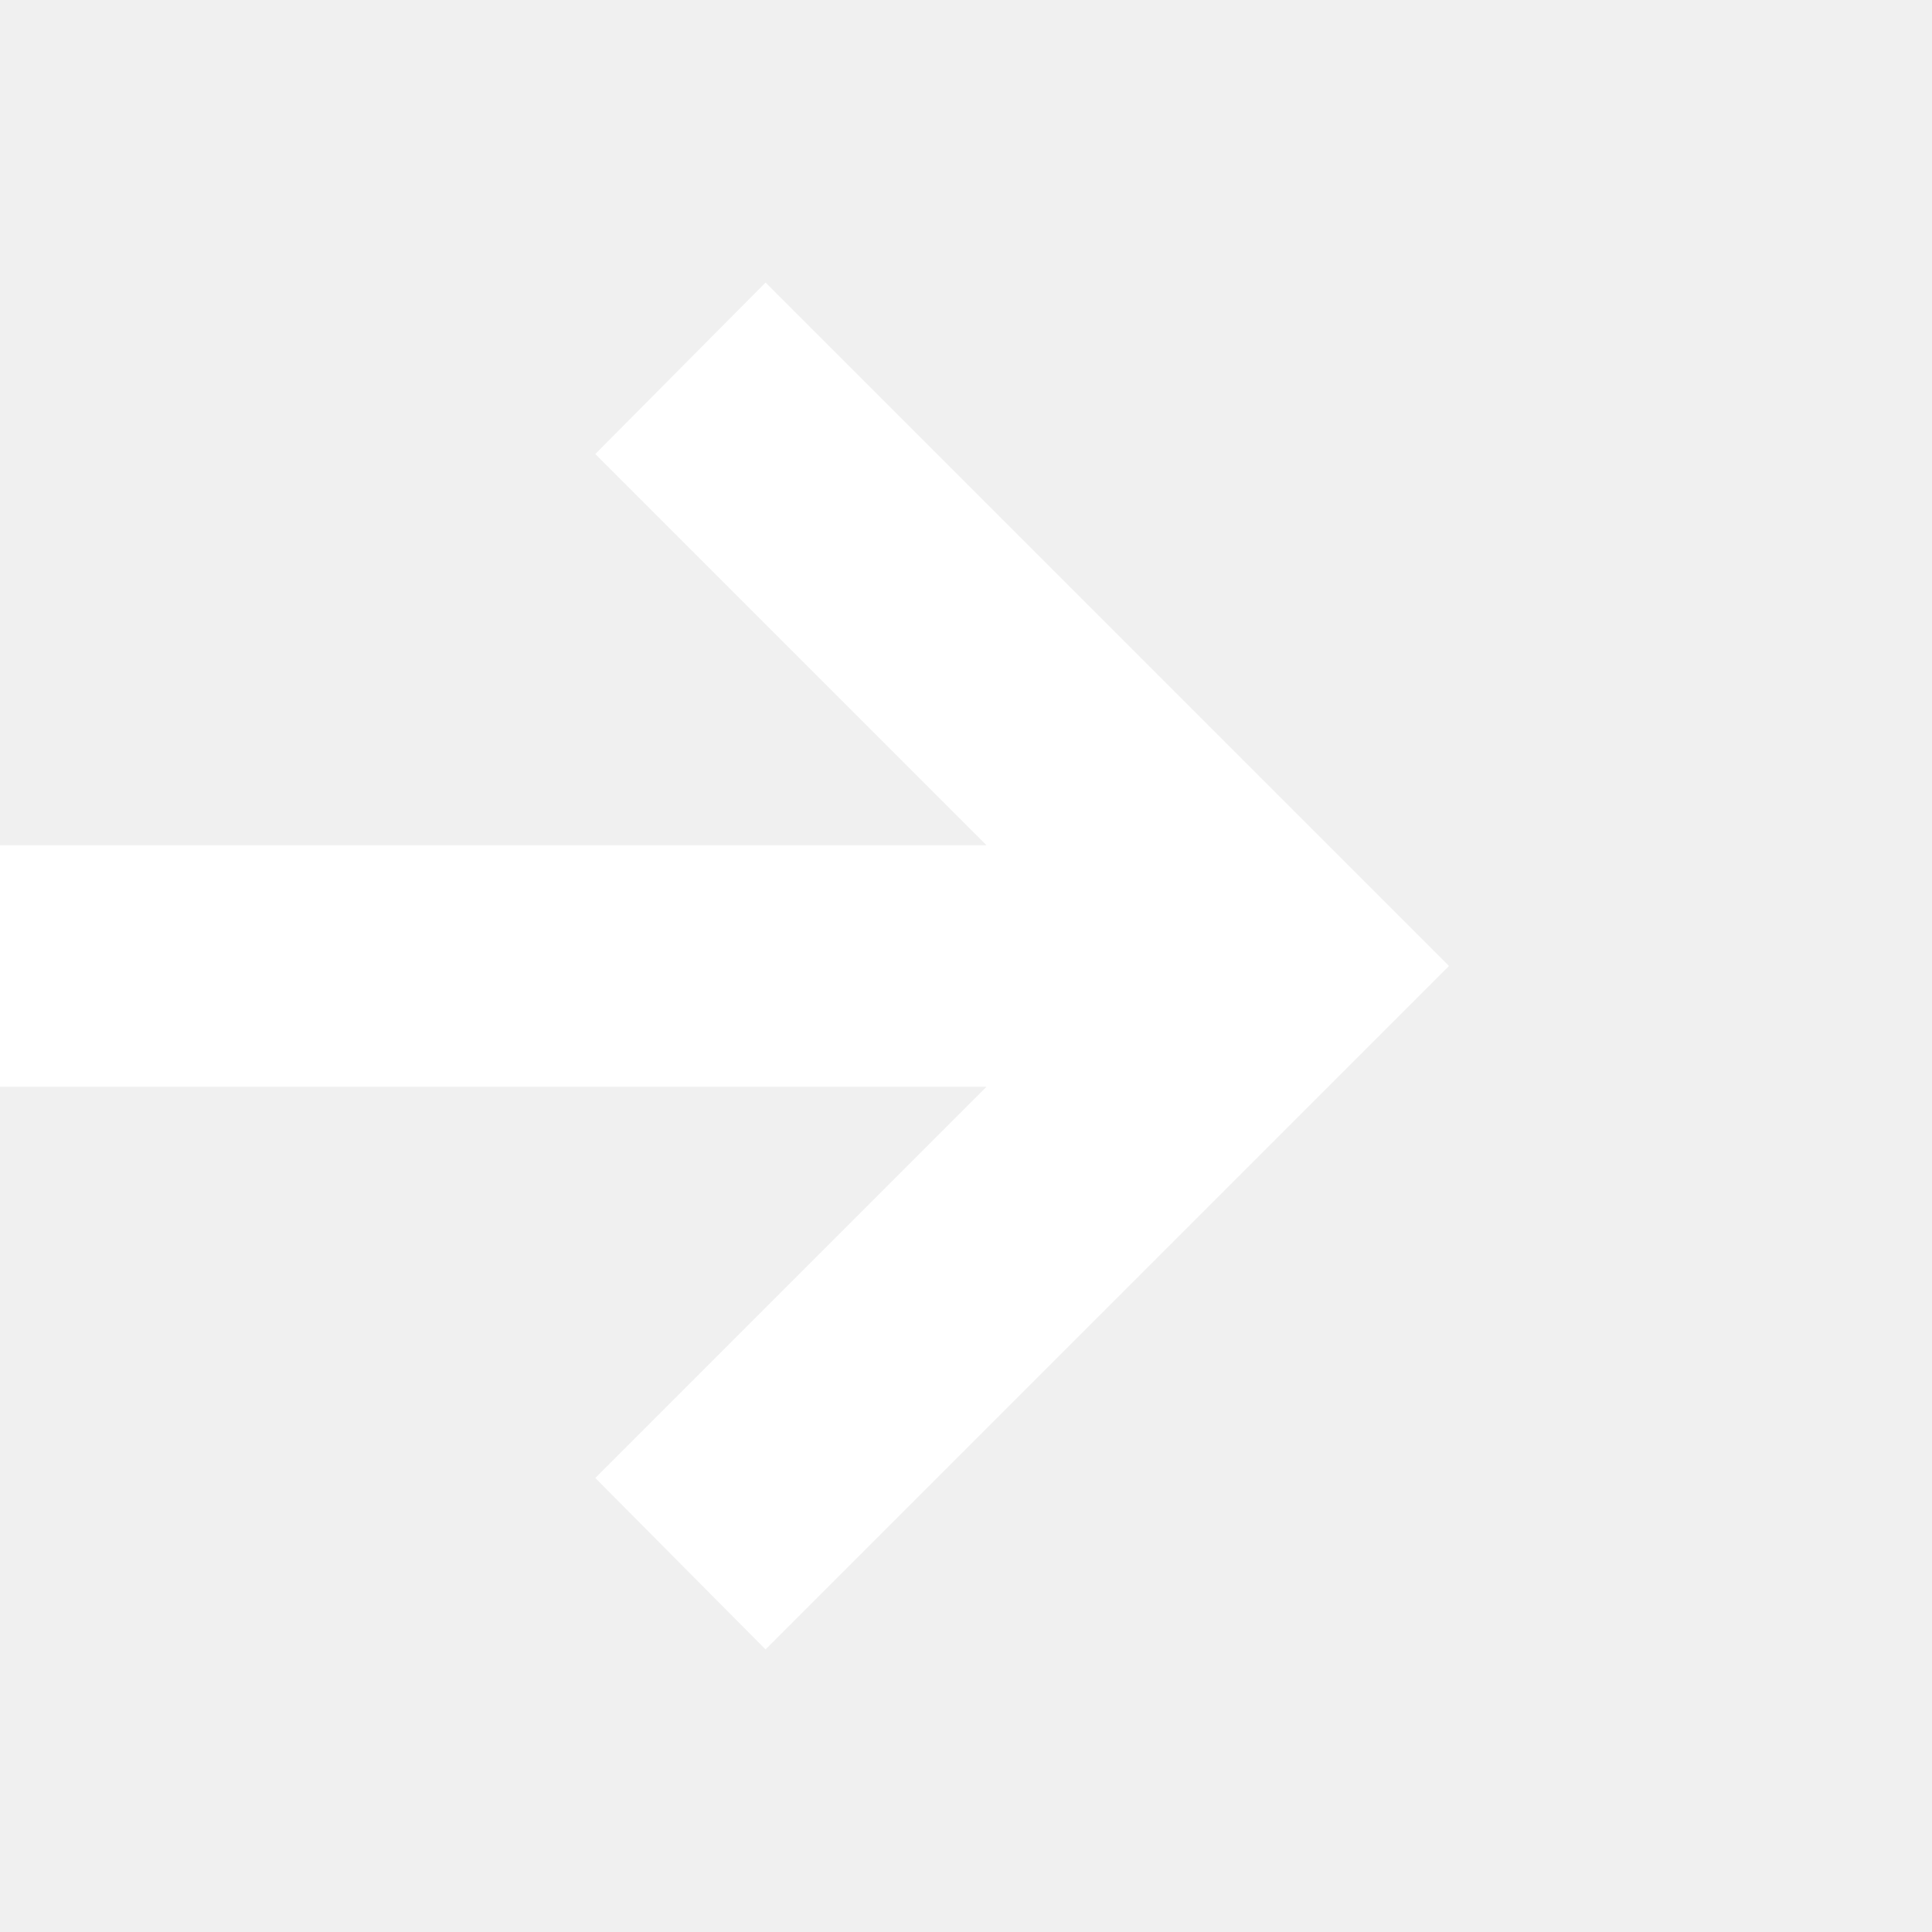
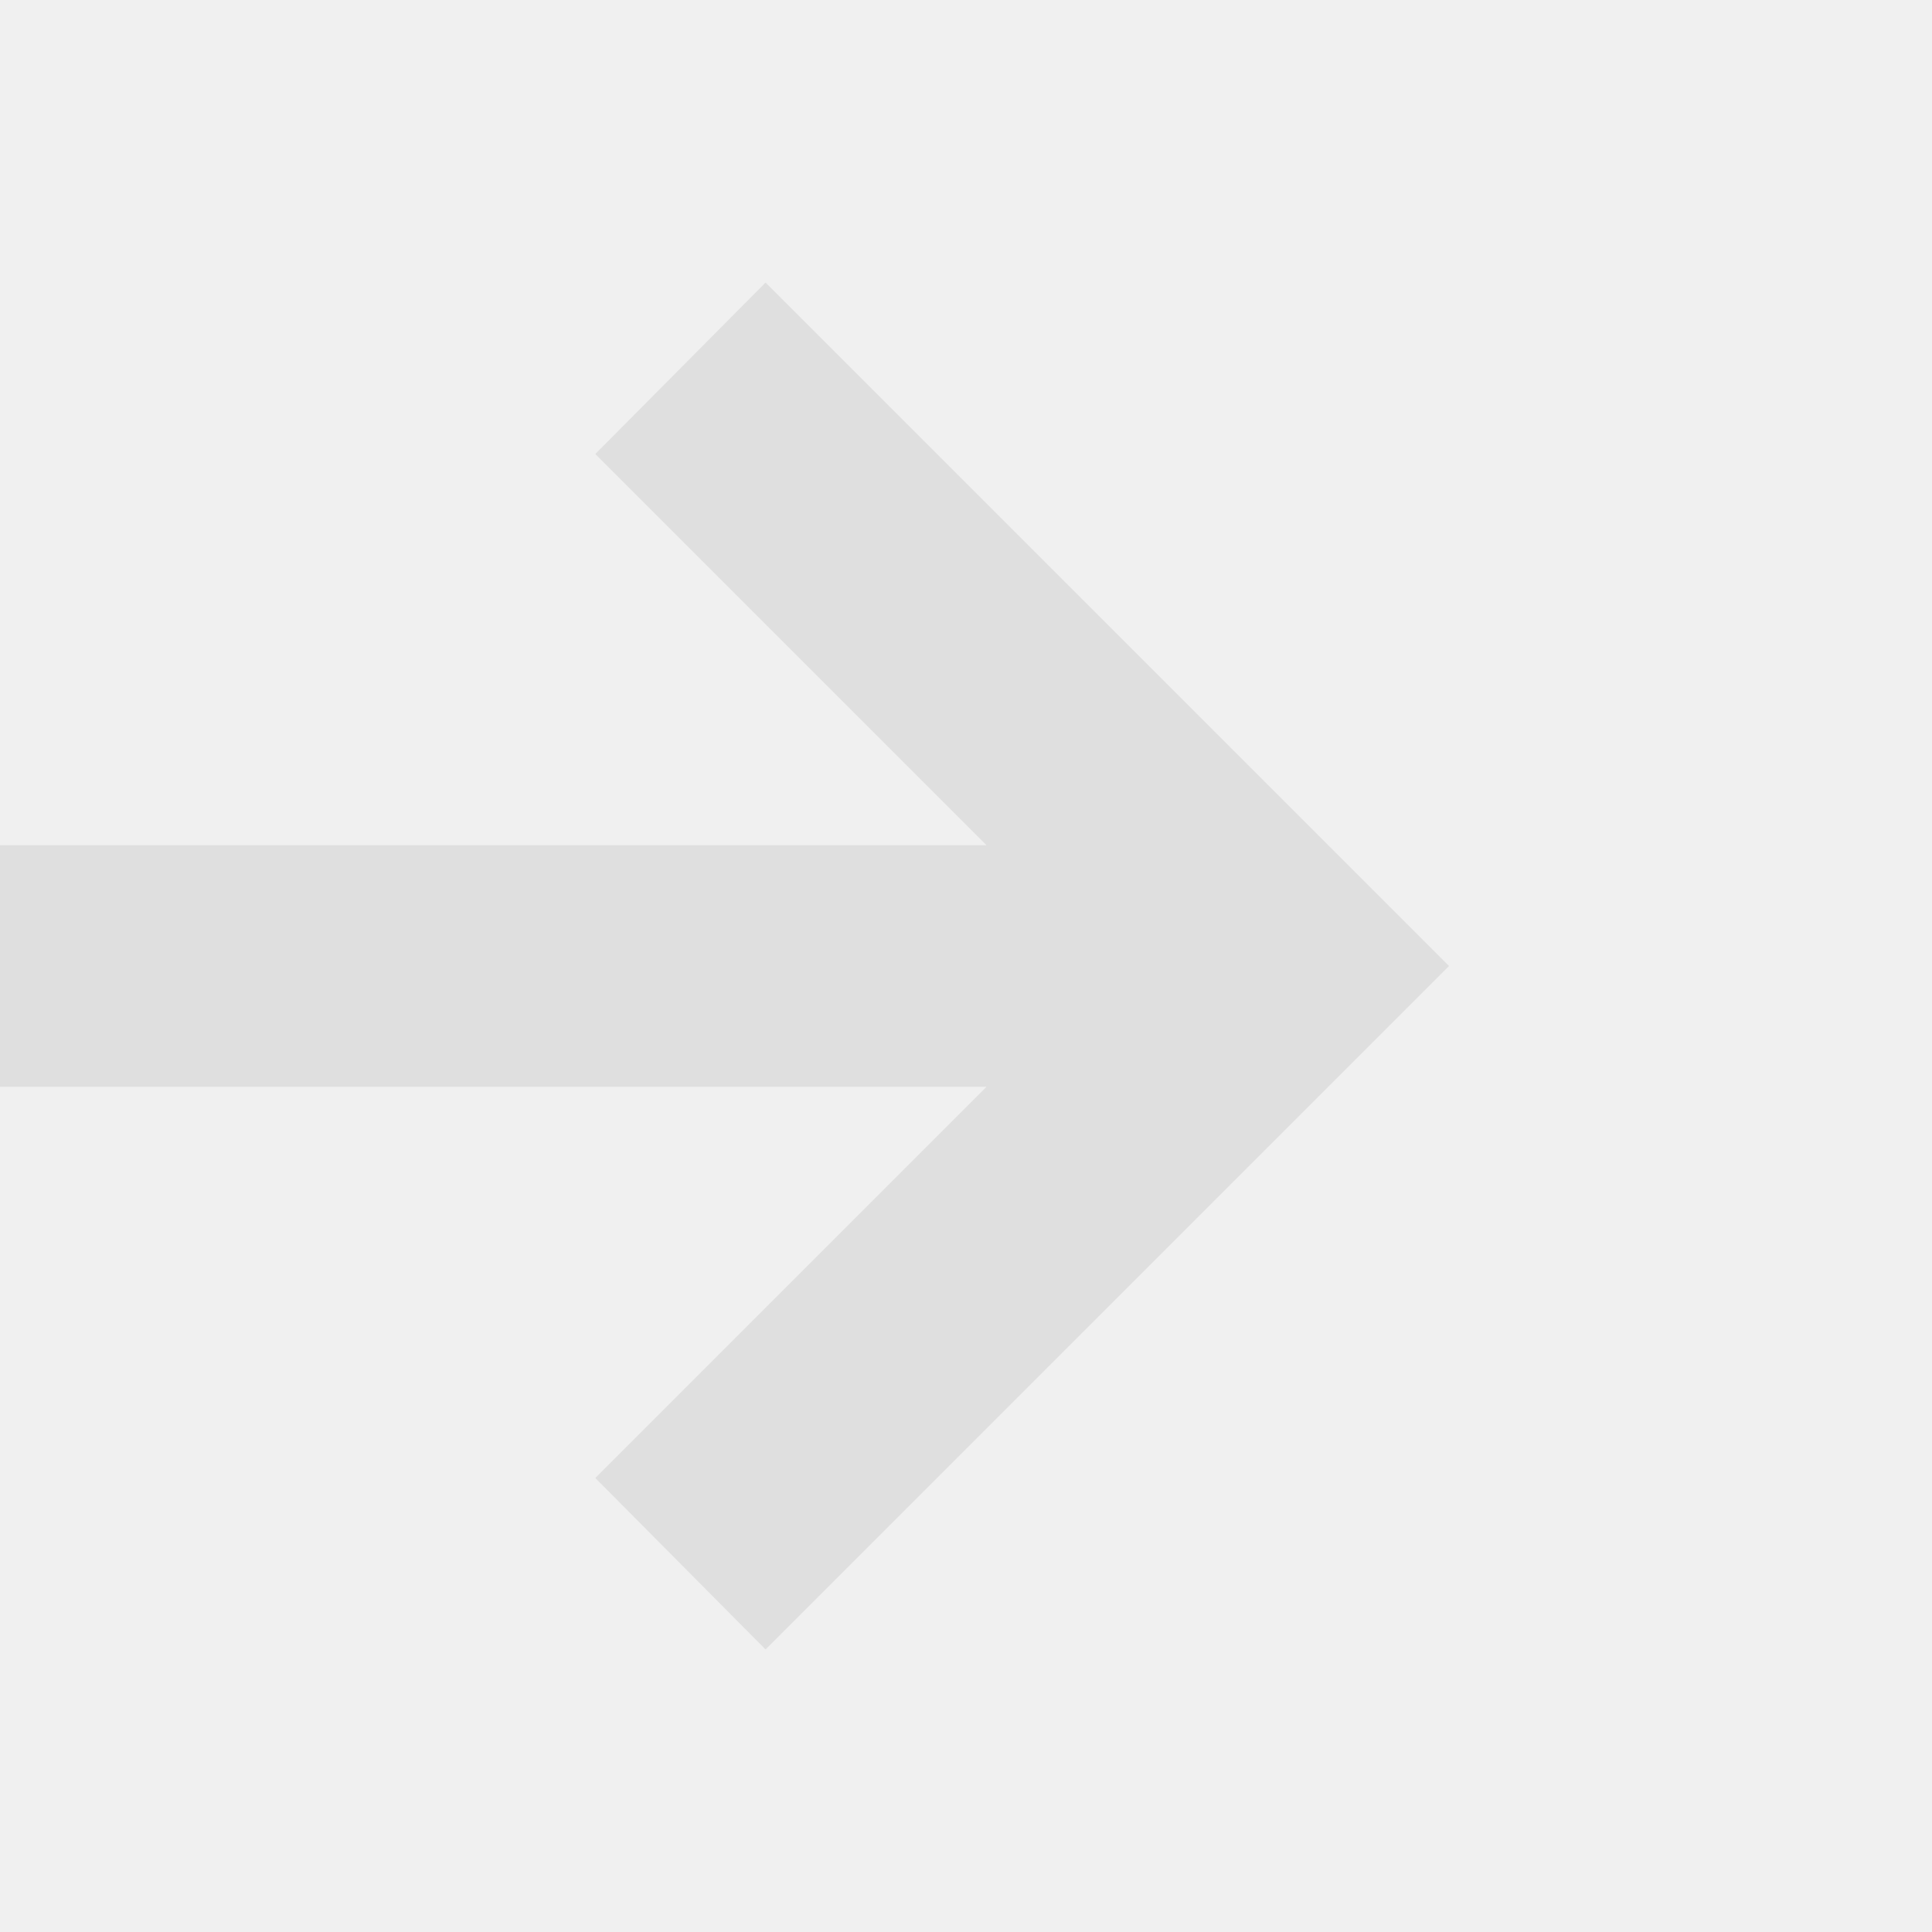
<svg xmlns="http://www.w3.org/2000/svg" id="Layer_1" version="1.1" viewBox="0 0 16 16">
  <defs>
    <style>
      .st0 {
-         fill: #fff;
+         fill: #dfdfdf;
      }
    </style>
  </defs>
  <polygon class="st0" points="12 8 6.34 13.66 4.93 12.24 8.17 9 0 9 0 7 8.17 7 4.93 3.76 6.34 2.34 10.59 6.59 12 8" />
</svg>
